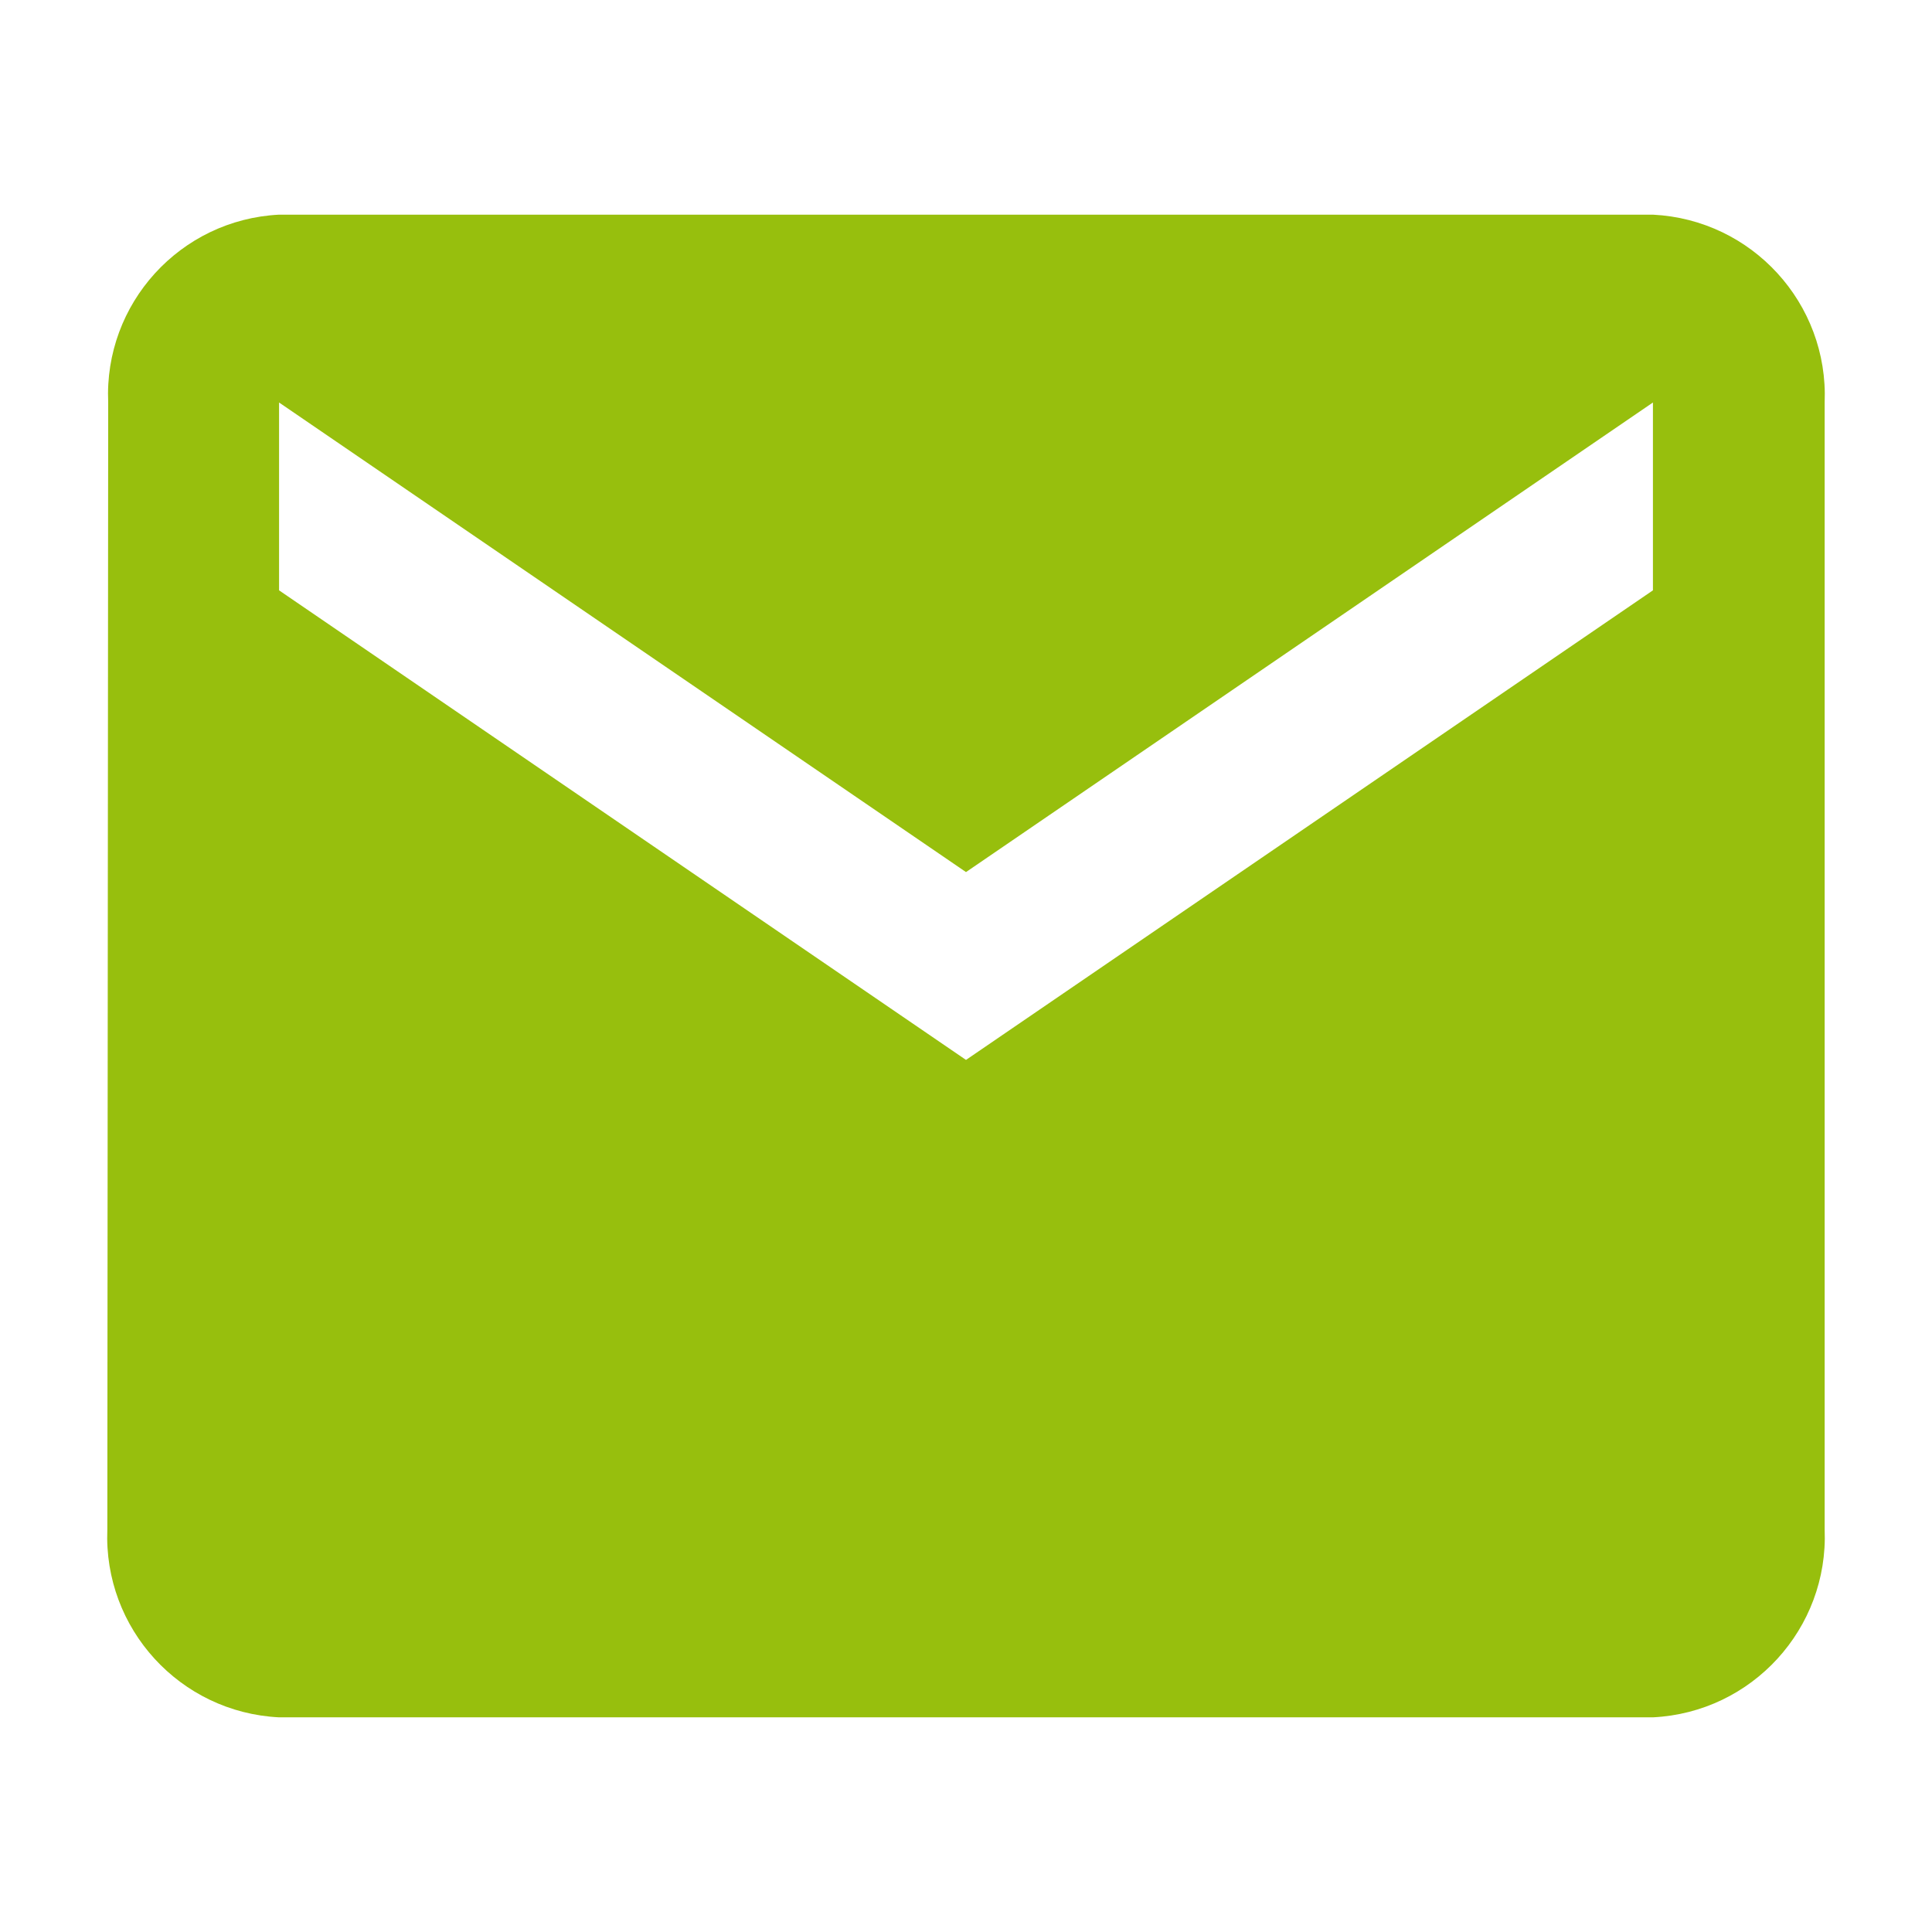
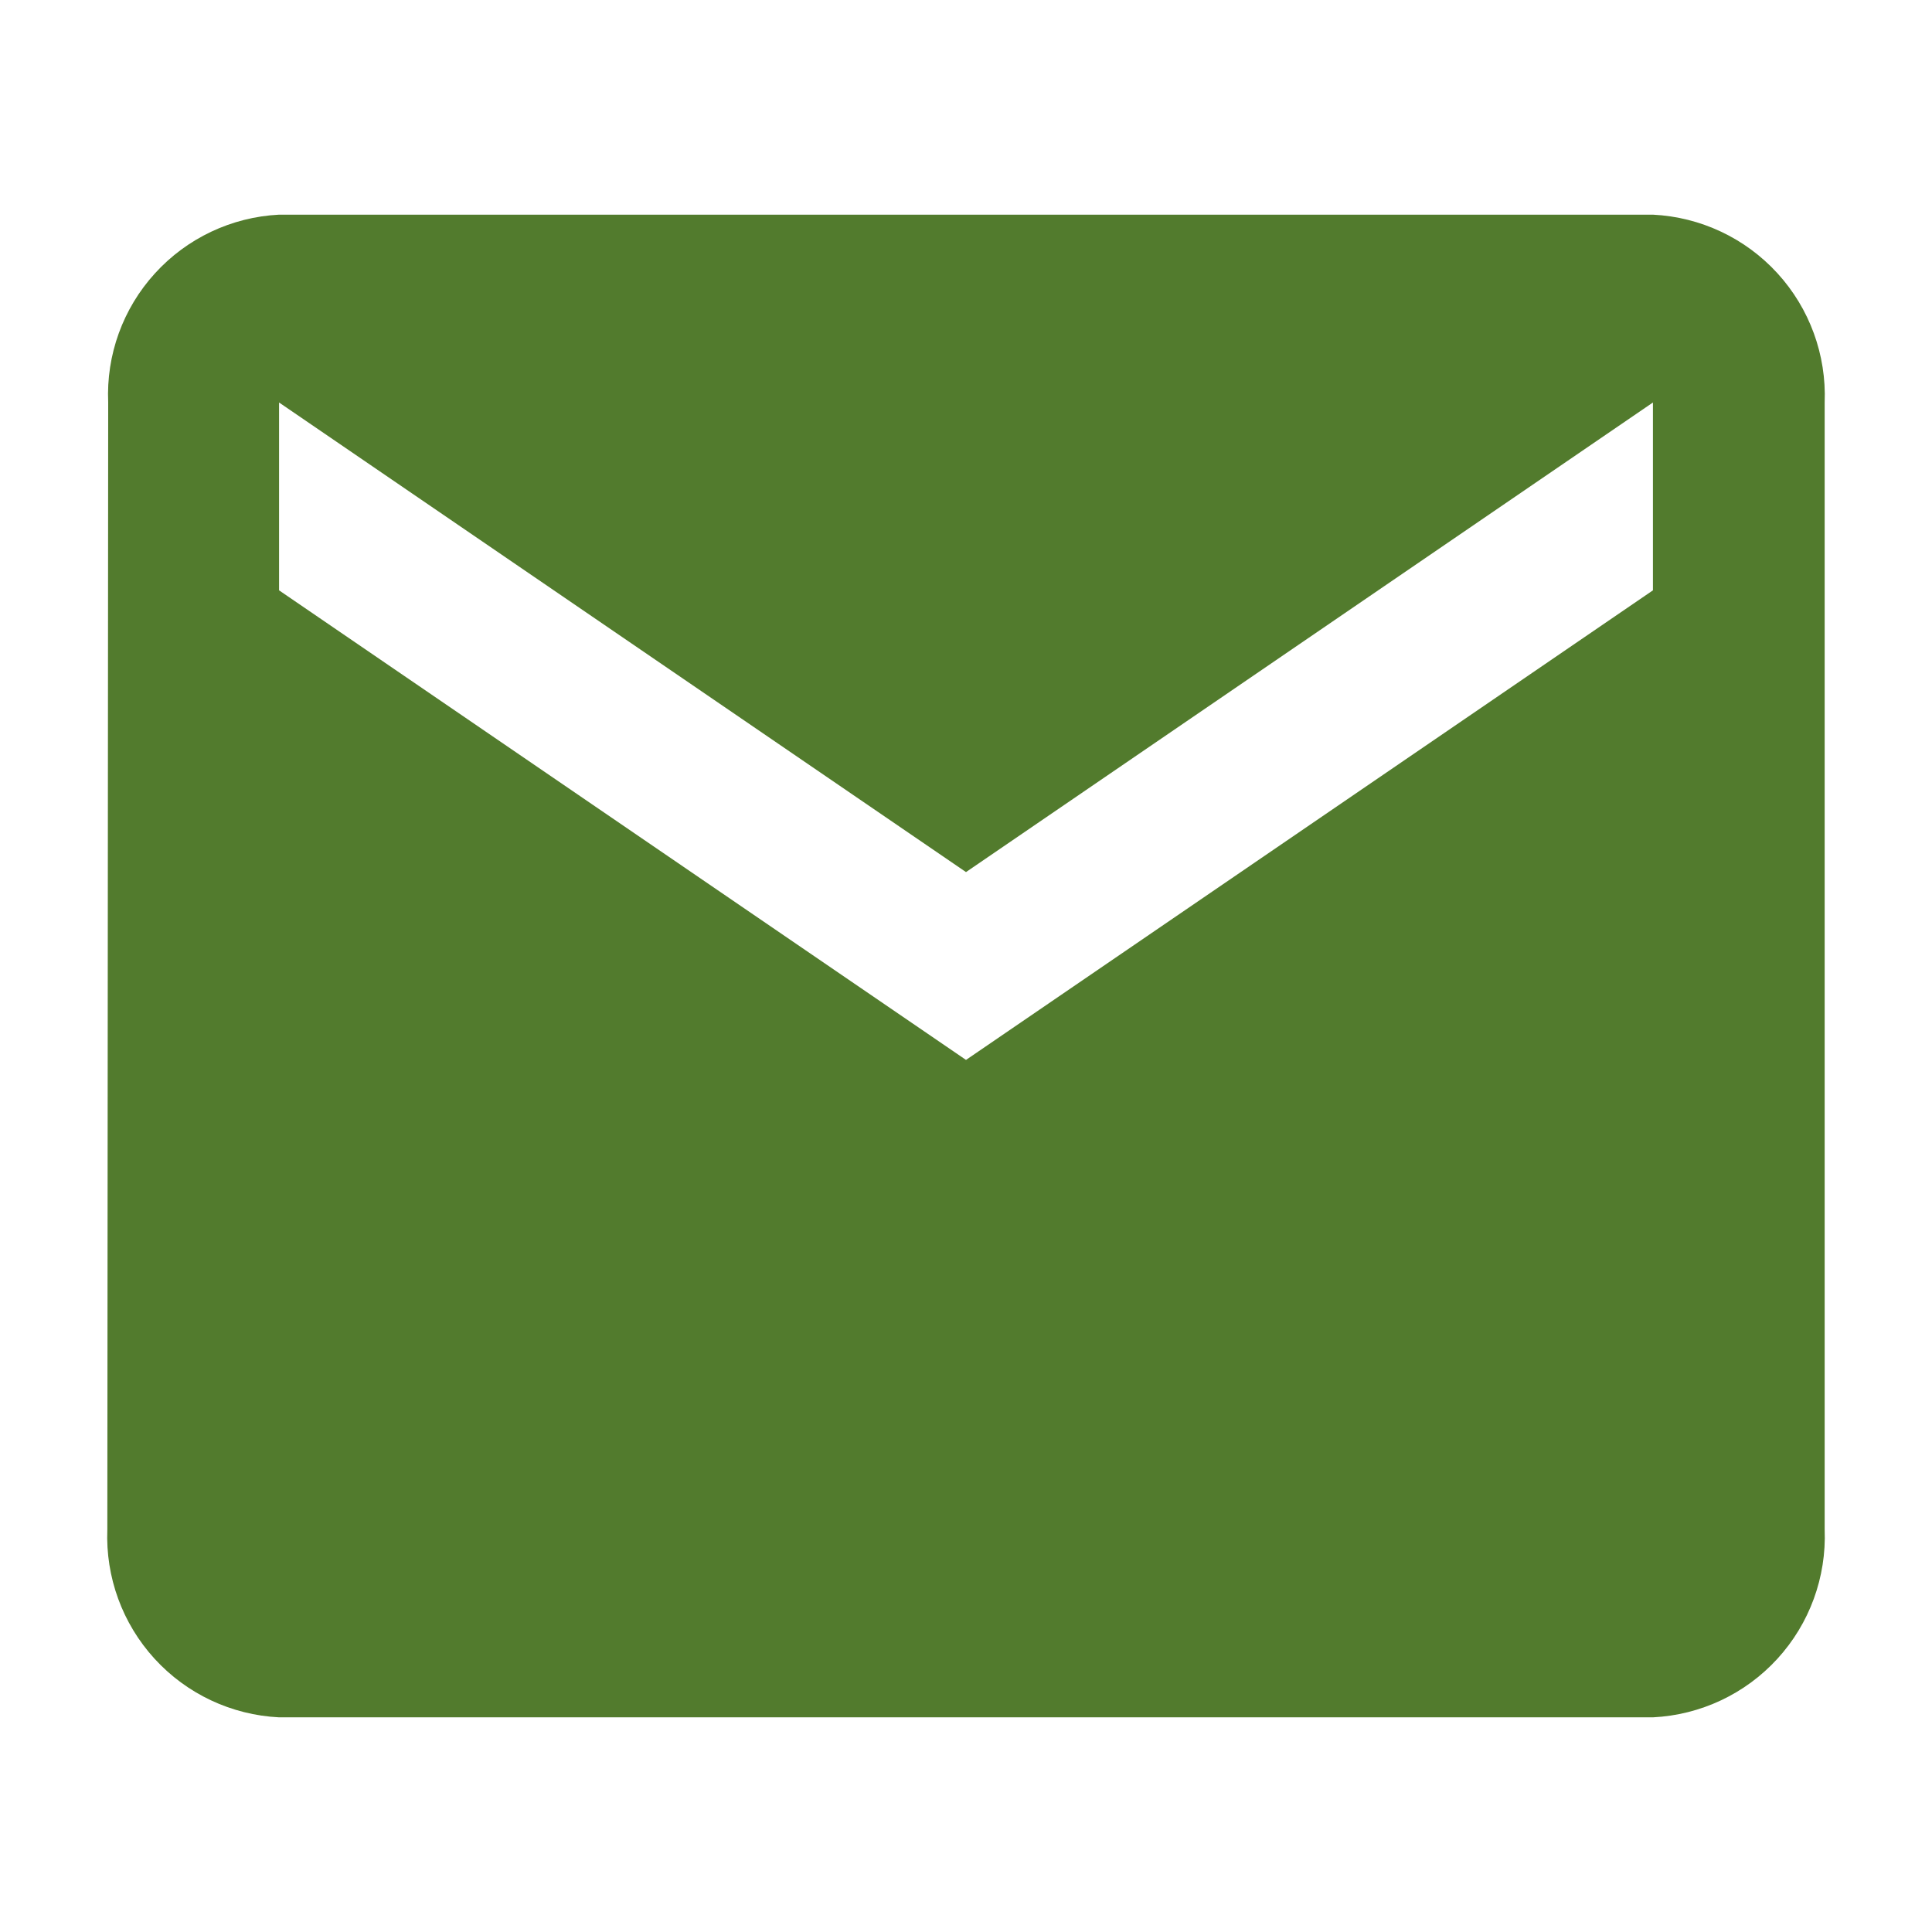
- <svg xmlns="http://www.w3.org/2000/svg" id="email" width="36" height="36" viewBox="0 0 36 36">
-   <path id="Tracé_7" data-name="Tracé 7" d="M0,0H36V36H0Z" fill="none" />
-   <path id="Tracé_8" data-name="Tracé 8" d="M30.8,4H5.2A3.357,3.357,0,0,0,2.016,7.5L2,28.5A3.37,3.37,0,0,0,5.2,32H30.8A3.37,3.37,0,0,0,34,28.5V7.5A3.37,3.37,0,0,0,30.8,4Zm0,7L18,19.75,5.2,11V7.5L18,16.25,30.8,7.5Z" transform="translate(0)" fill="#97bf0d" />
+ <svg xmlns="http://www.w3.org/2000/svg" width="36" height="36" viewBox="0 0 36 36" fill="none">
+   <path d="M30.8 4H5.2C4.315 4.045 3.483 4.438 2.887 5.094C2.29 5.749 1.977 6.614 2.016 7.5L2 28.5C1.965 29.387 2.281 30.253 2.88 30.908C3.479 31.564 4.313 31.956 5.2 32H30.8C31.687 31.956 32.521 31.564 33.12 30.908C33.719 30.253 34.035 29.387 34 28.5V7.5C34.035 6.613 33.719 5.747 33.12 5.092C32.521 4.436 31.687 4.044 30.8 4V4ZM30.8 11L18 19.75L5.2 11V7.5L18 16.25L30.8 7.5V11Z" fill="#527B2D" />
</svg>
